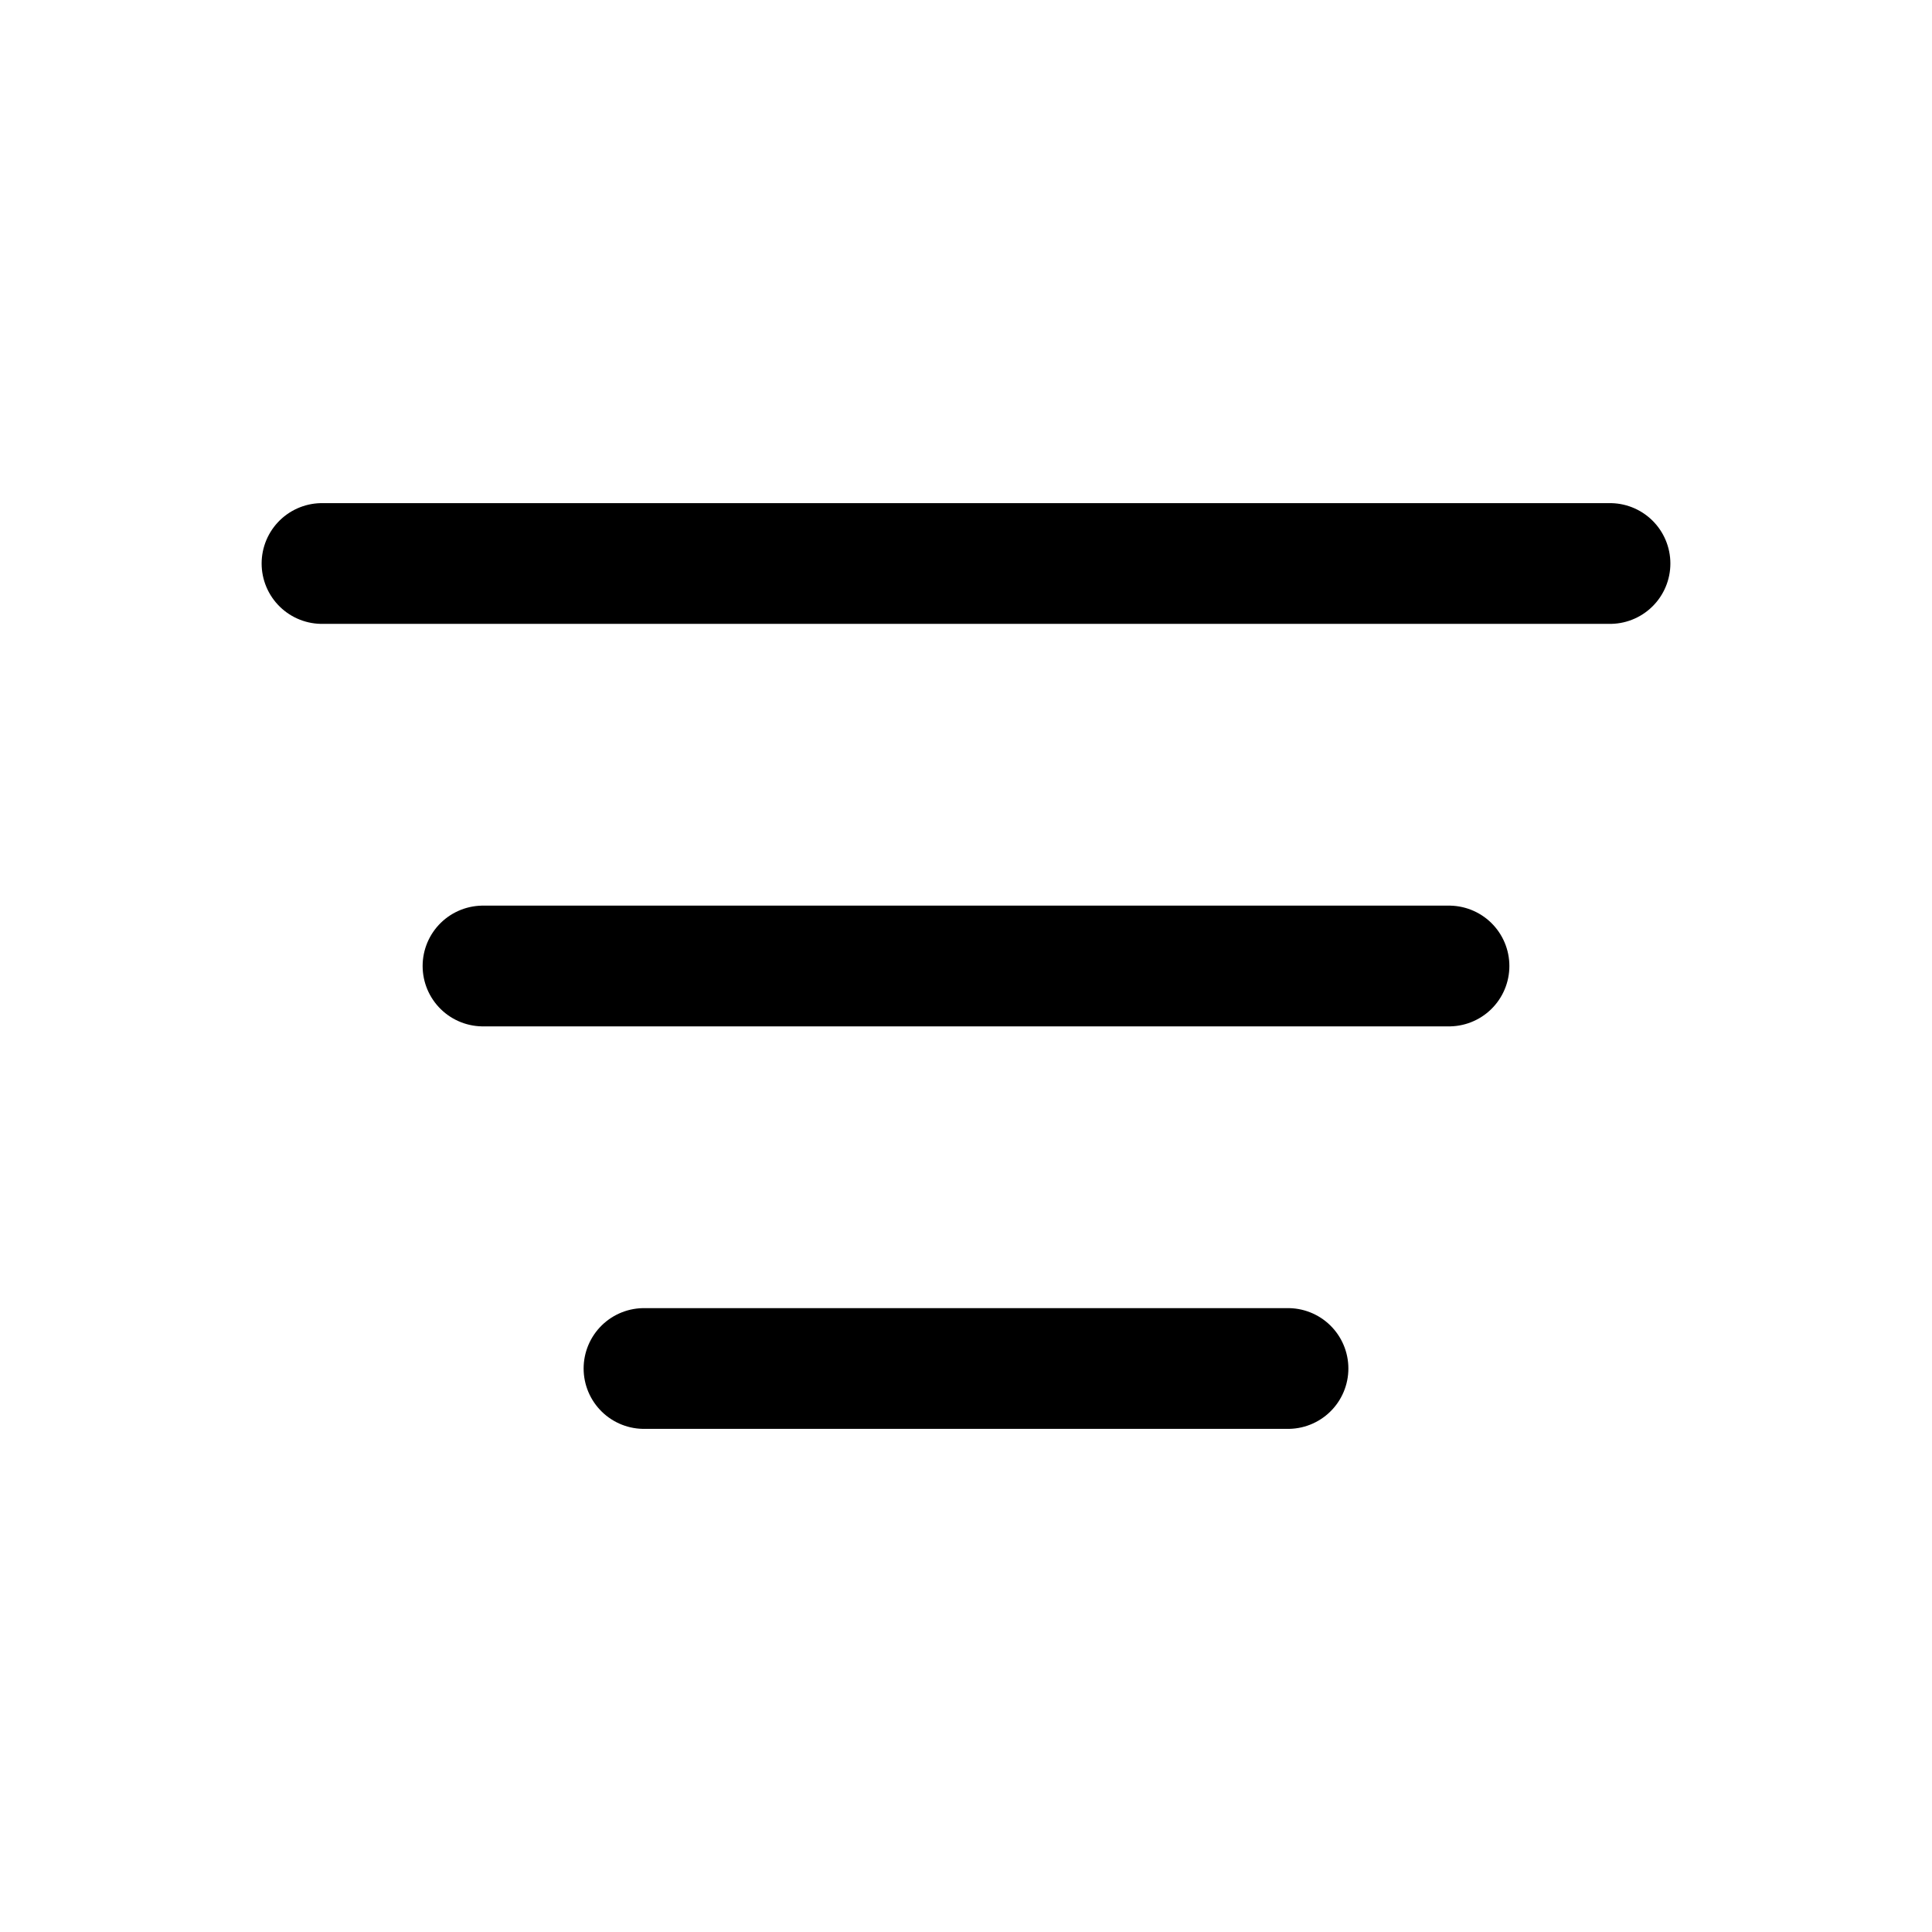
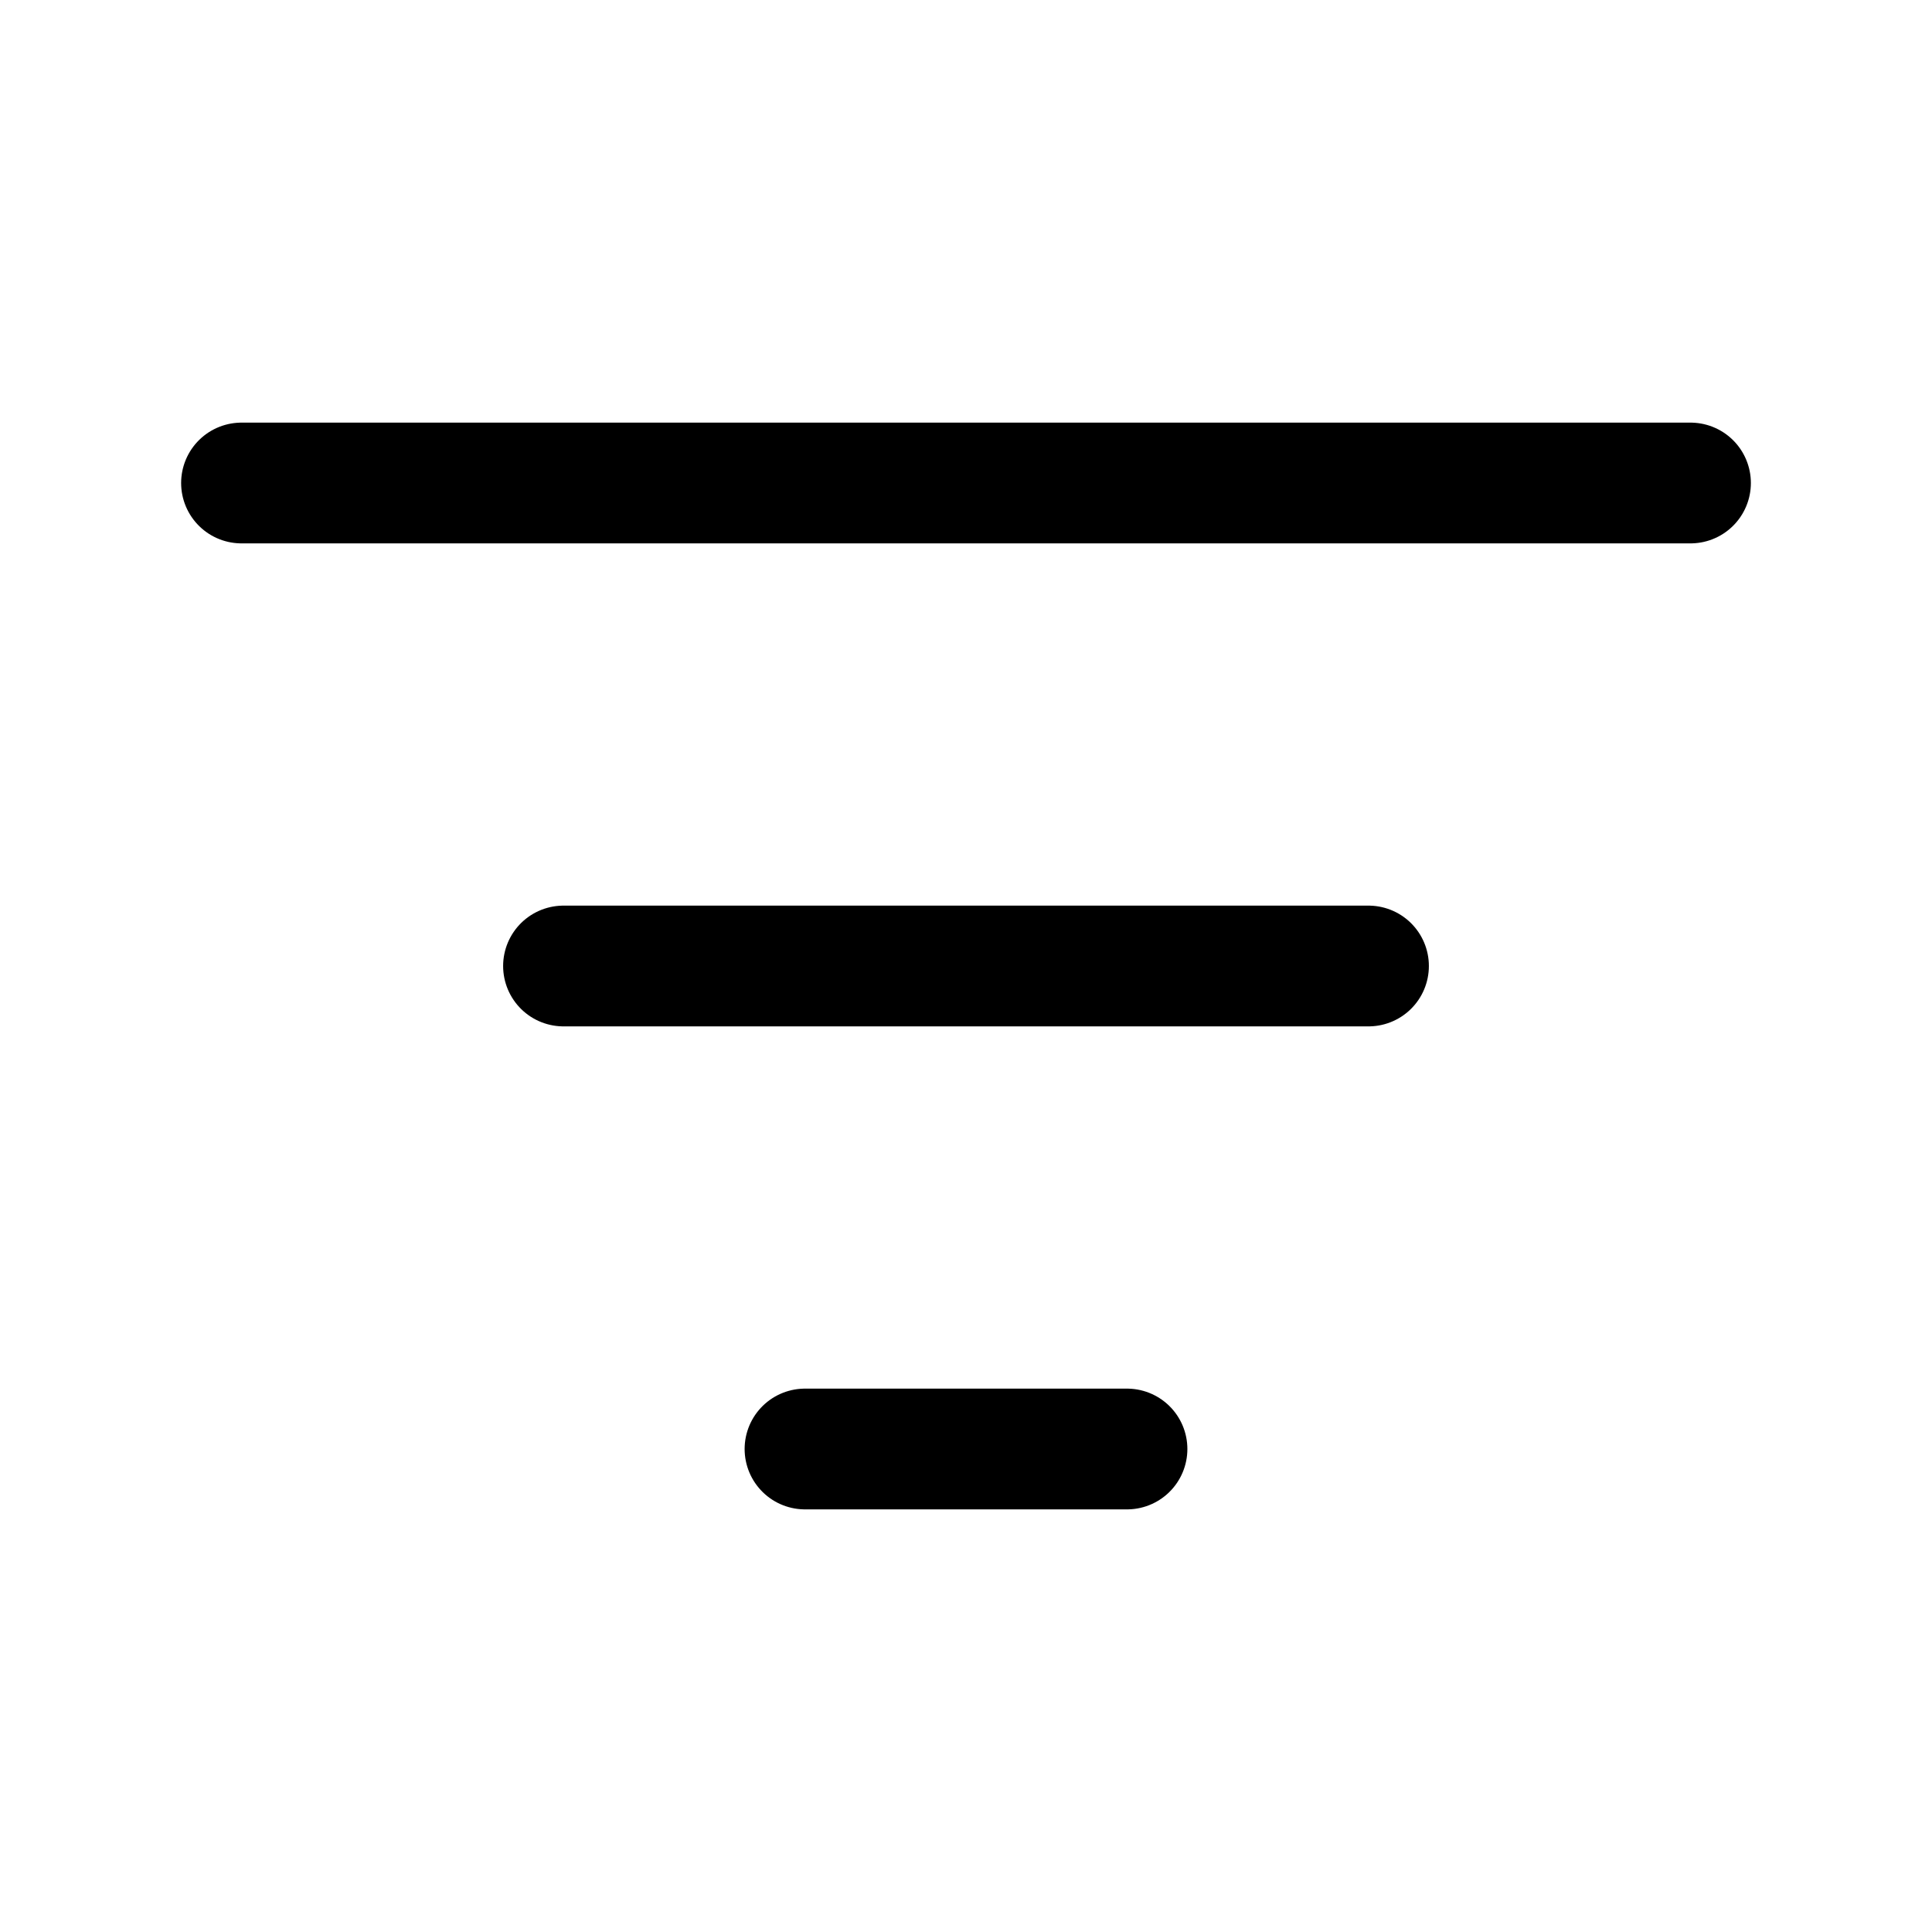
- <svg xmlns="http://www.w3.org/2000/svg" viewBox="0 0 24 24" fill="none">
-   <path d="M8 17H16M6 12H18M4 7H20" stroke="currentColor" stroke-width="1.5" stroke-linecap="round" stroke-linejoin="round" />
+ <svg xmlns="http://www.w3.org/2000/svg" viewBox="0 0 24 24" fill="none" stroke="currentColor" stroke-width="1.5" stroke-linecap="round" stroke-linejoin="round">
+   <path d="M3 6h18" />
+   <path d="M7 12h10" />
+   <path d="M10 18h4" />
</svg>
